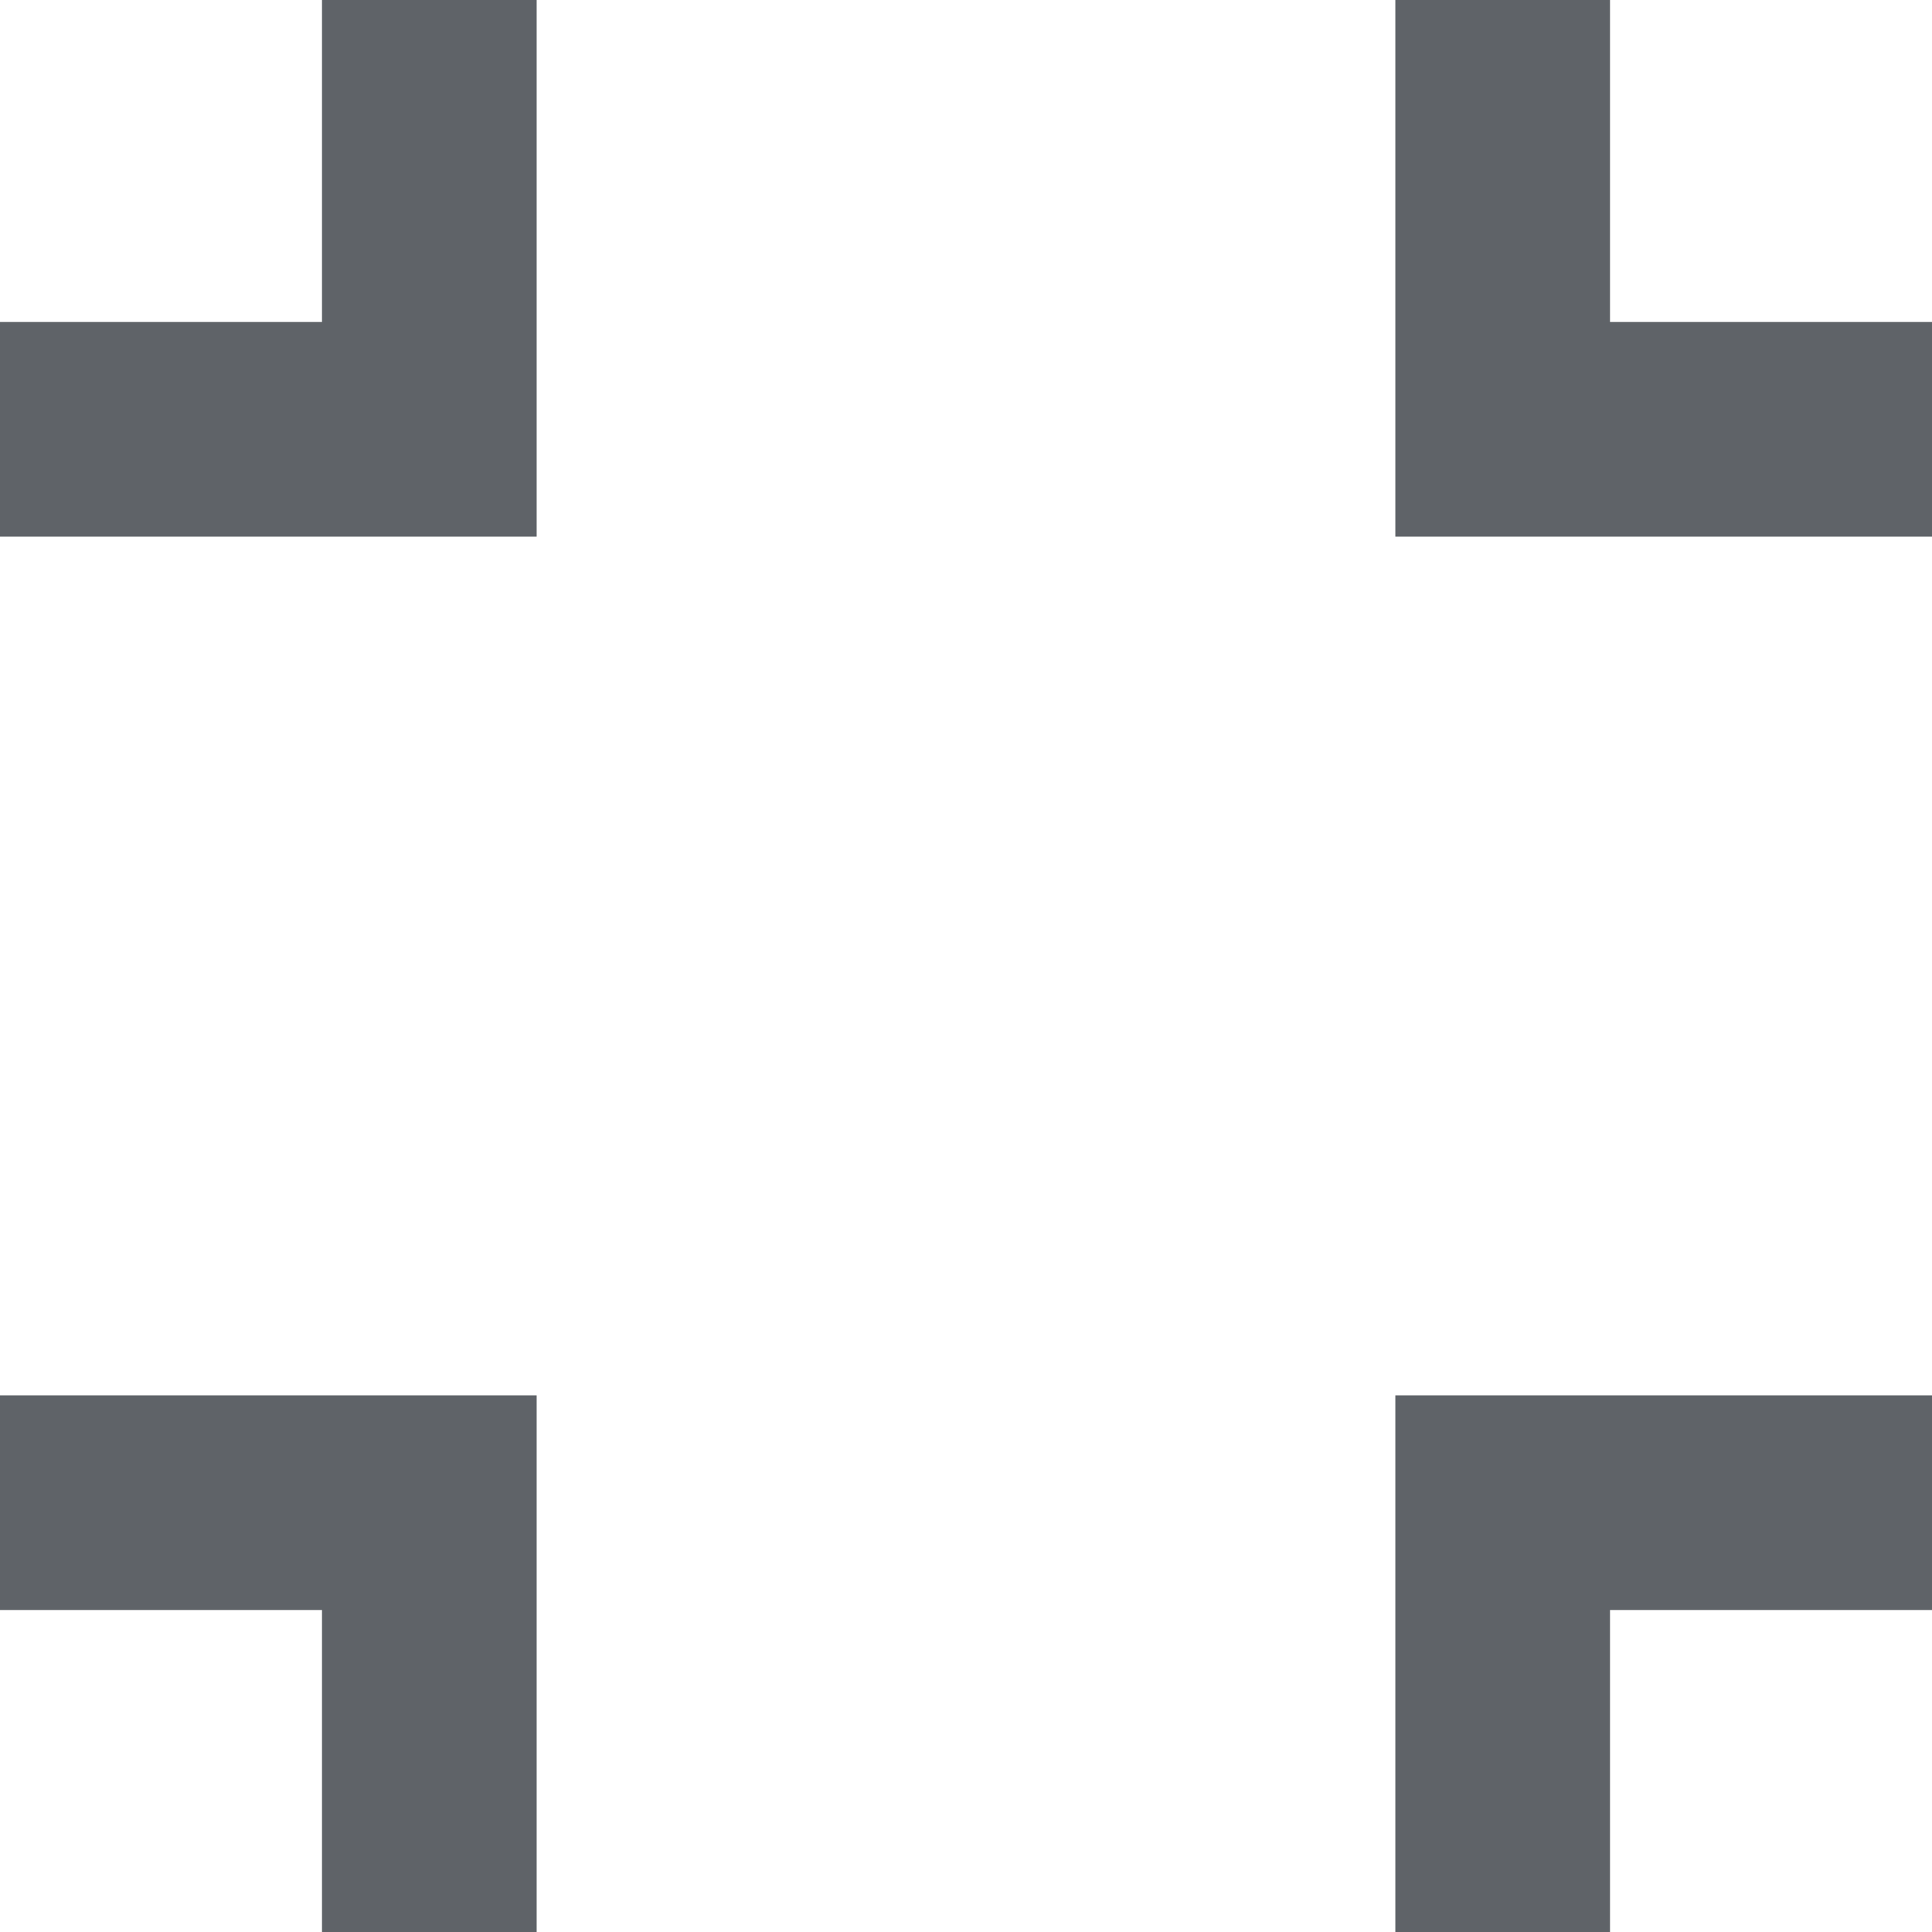
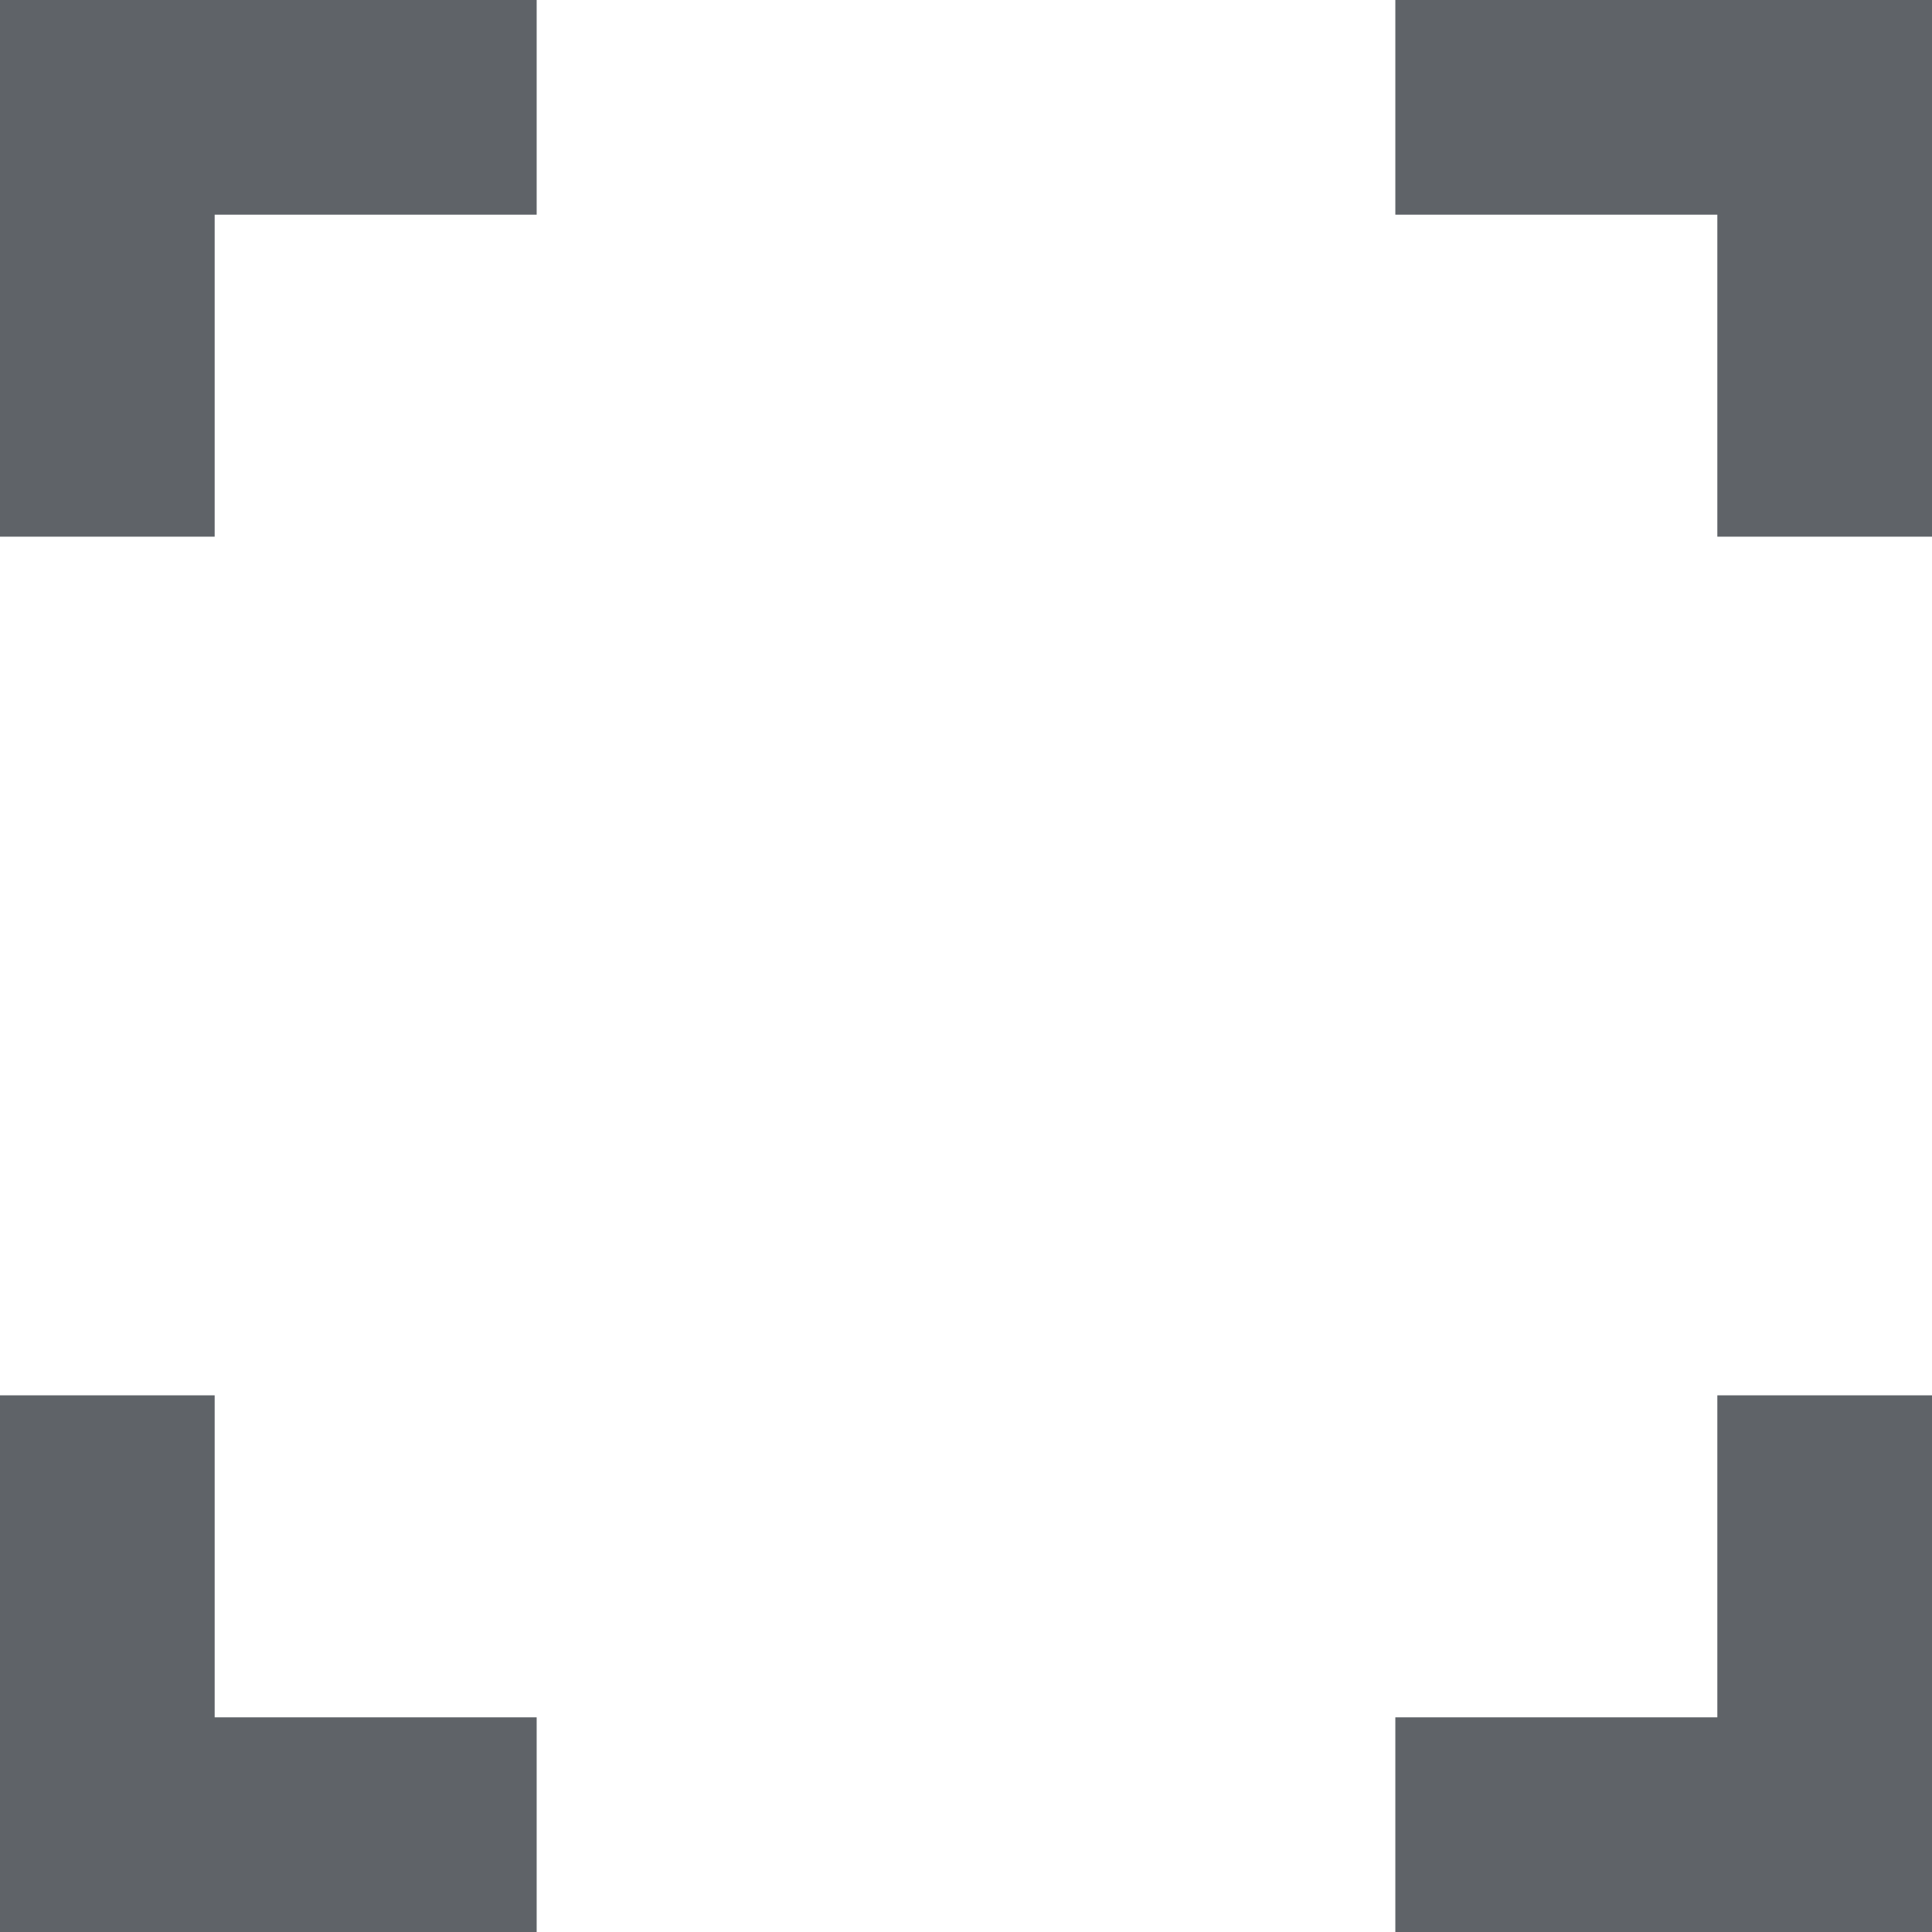
<svg xmlns="http://www.w3.org/2000/svg" width="18" height="18" viewBox="0 0 18 18" fill="none">
-   <path d="M3 18V15H0V13H5V18H3ZM13 18V13H18V15H15V18H13ZM0 5V3H3V0H5V5H0ZM13 5V0H15V3H18V5H13Z" fill="#5F6368" />
+   <path d="M0 18V13H2V16H5V18H0ZM13 18V16H16V13H18V18H13ZM0 5V0H5V2H2V5H0ZM16 5V2H13V0H18V5H16Z" fill="#5F6368" />
</svg>
